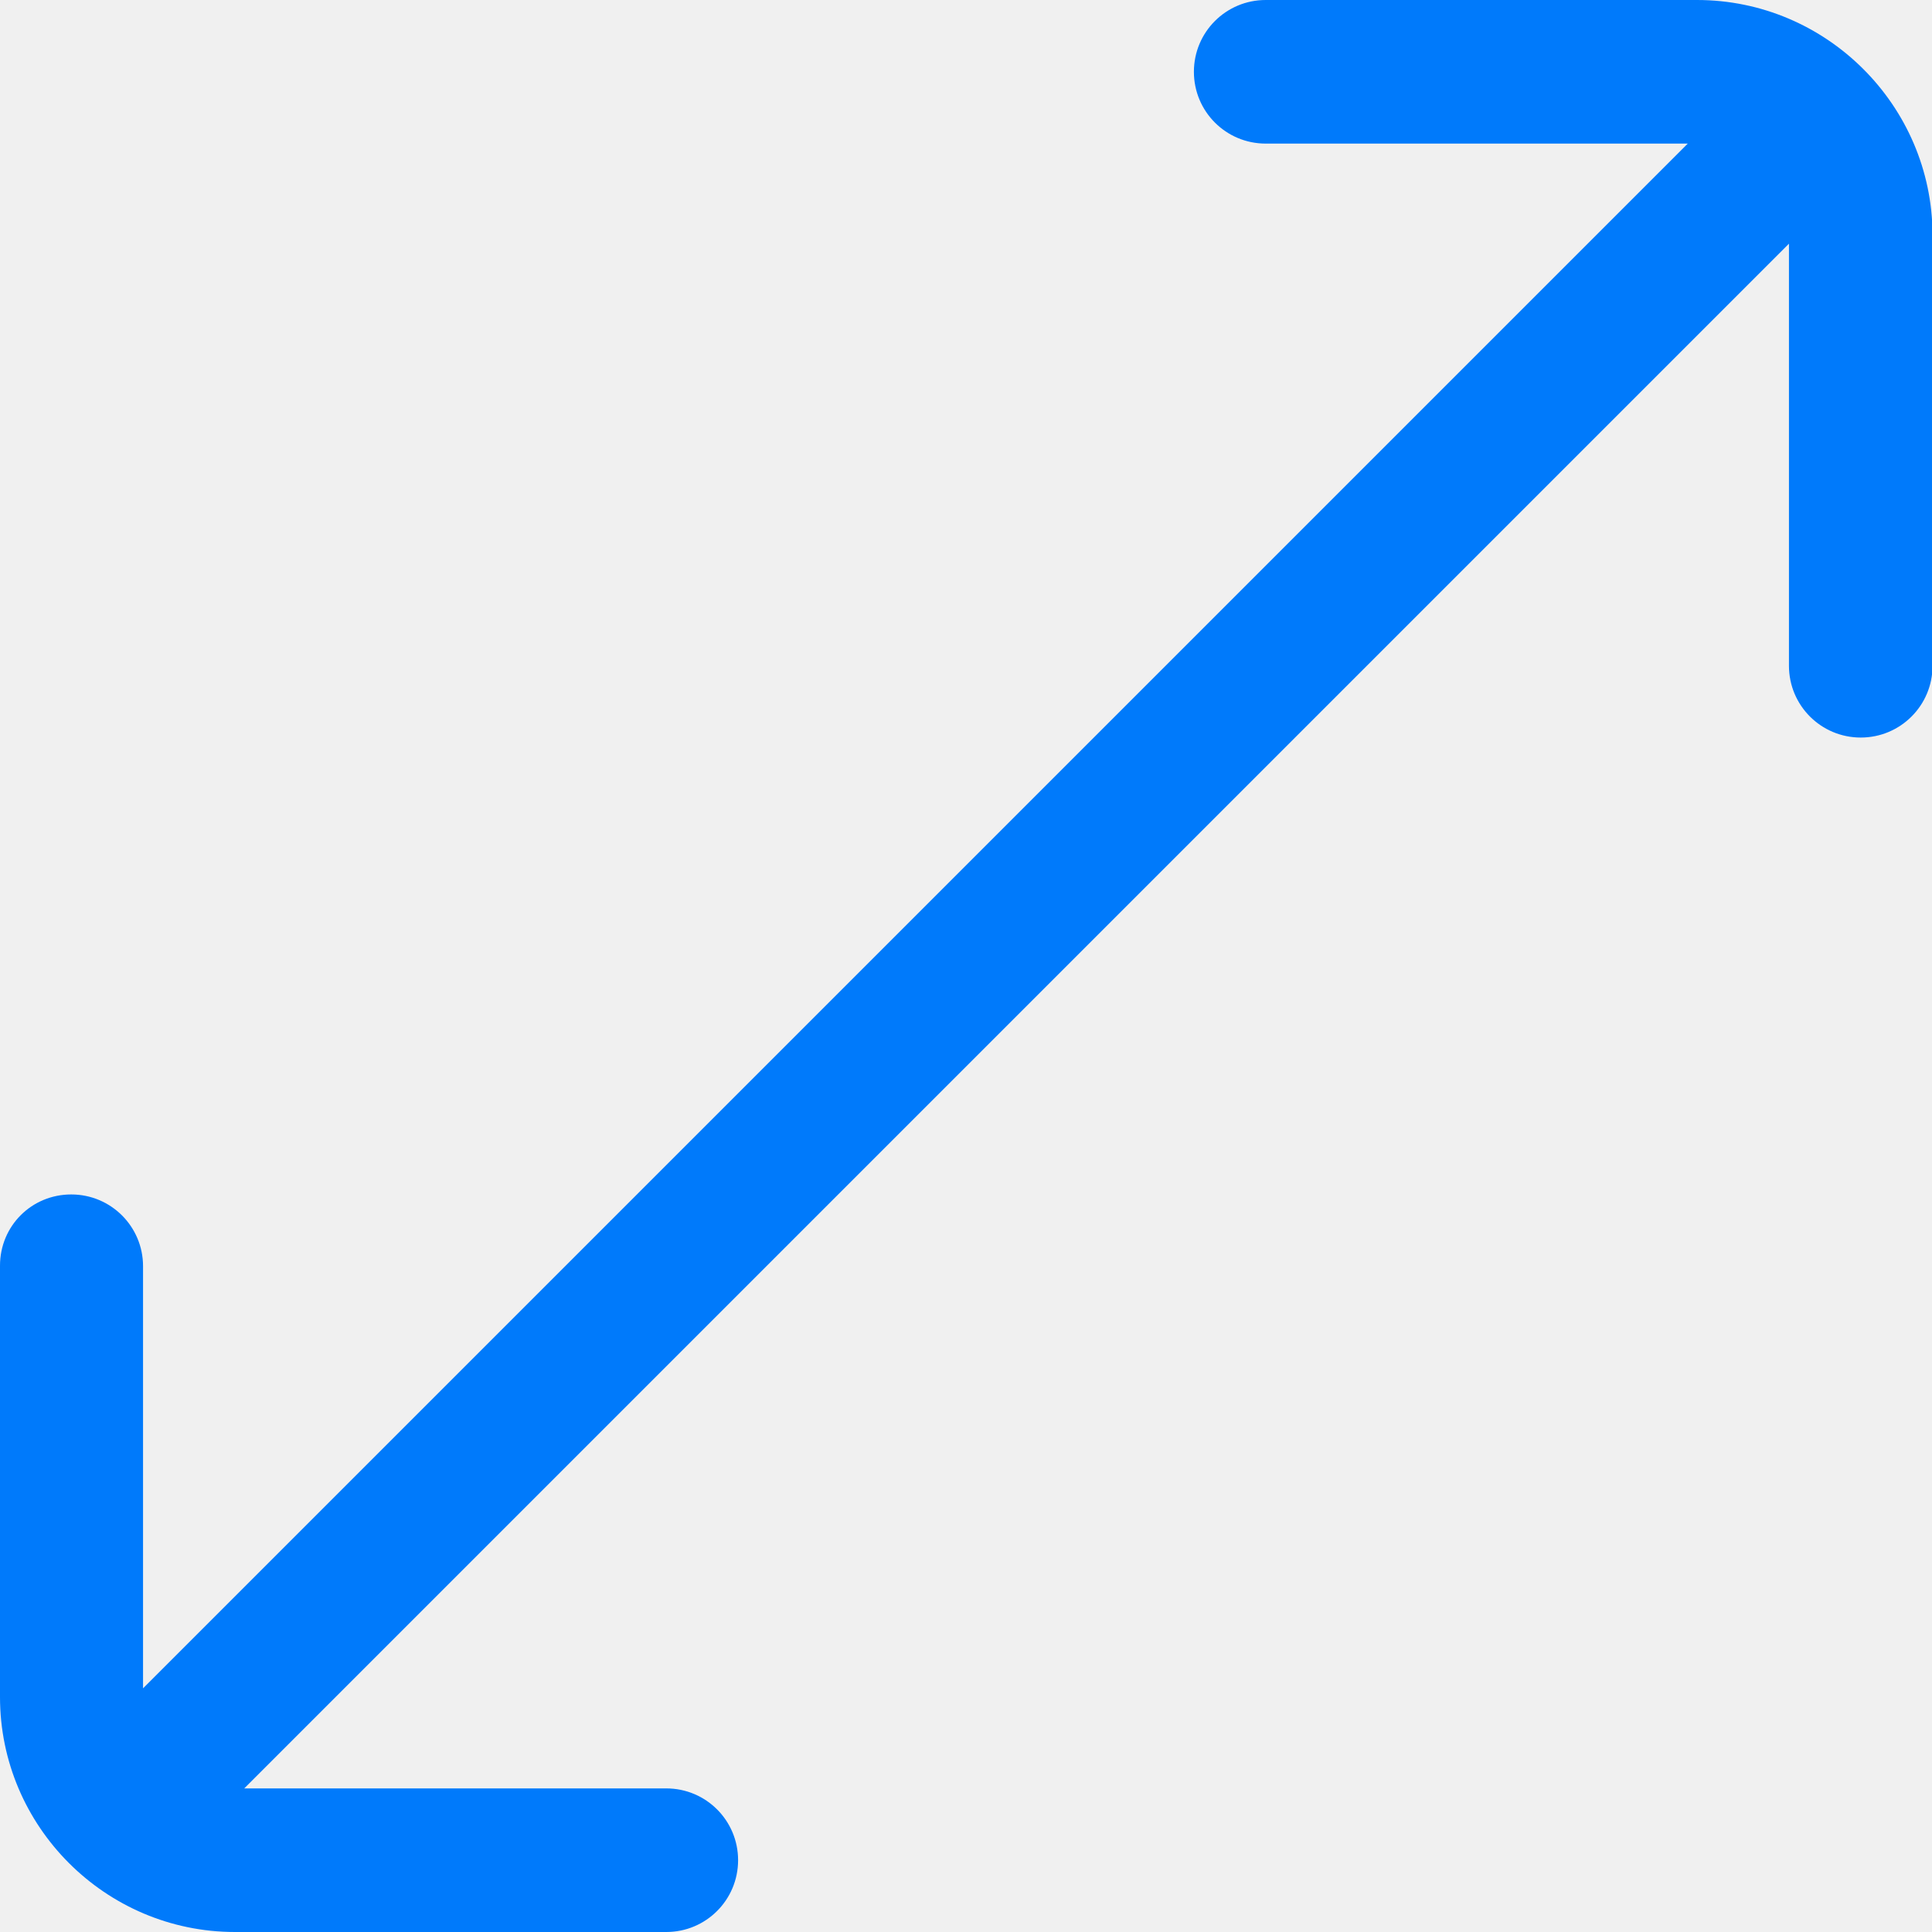
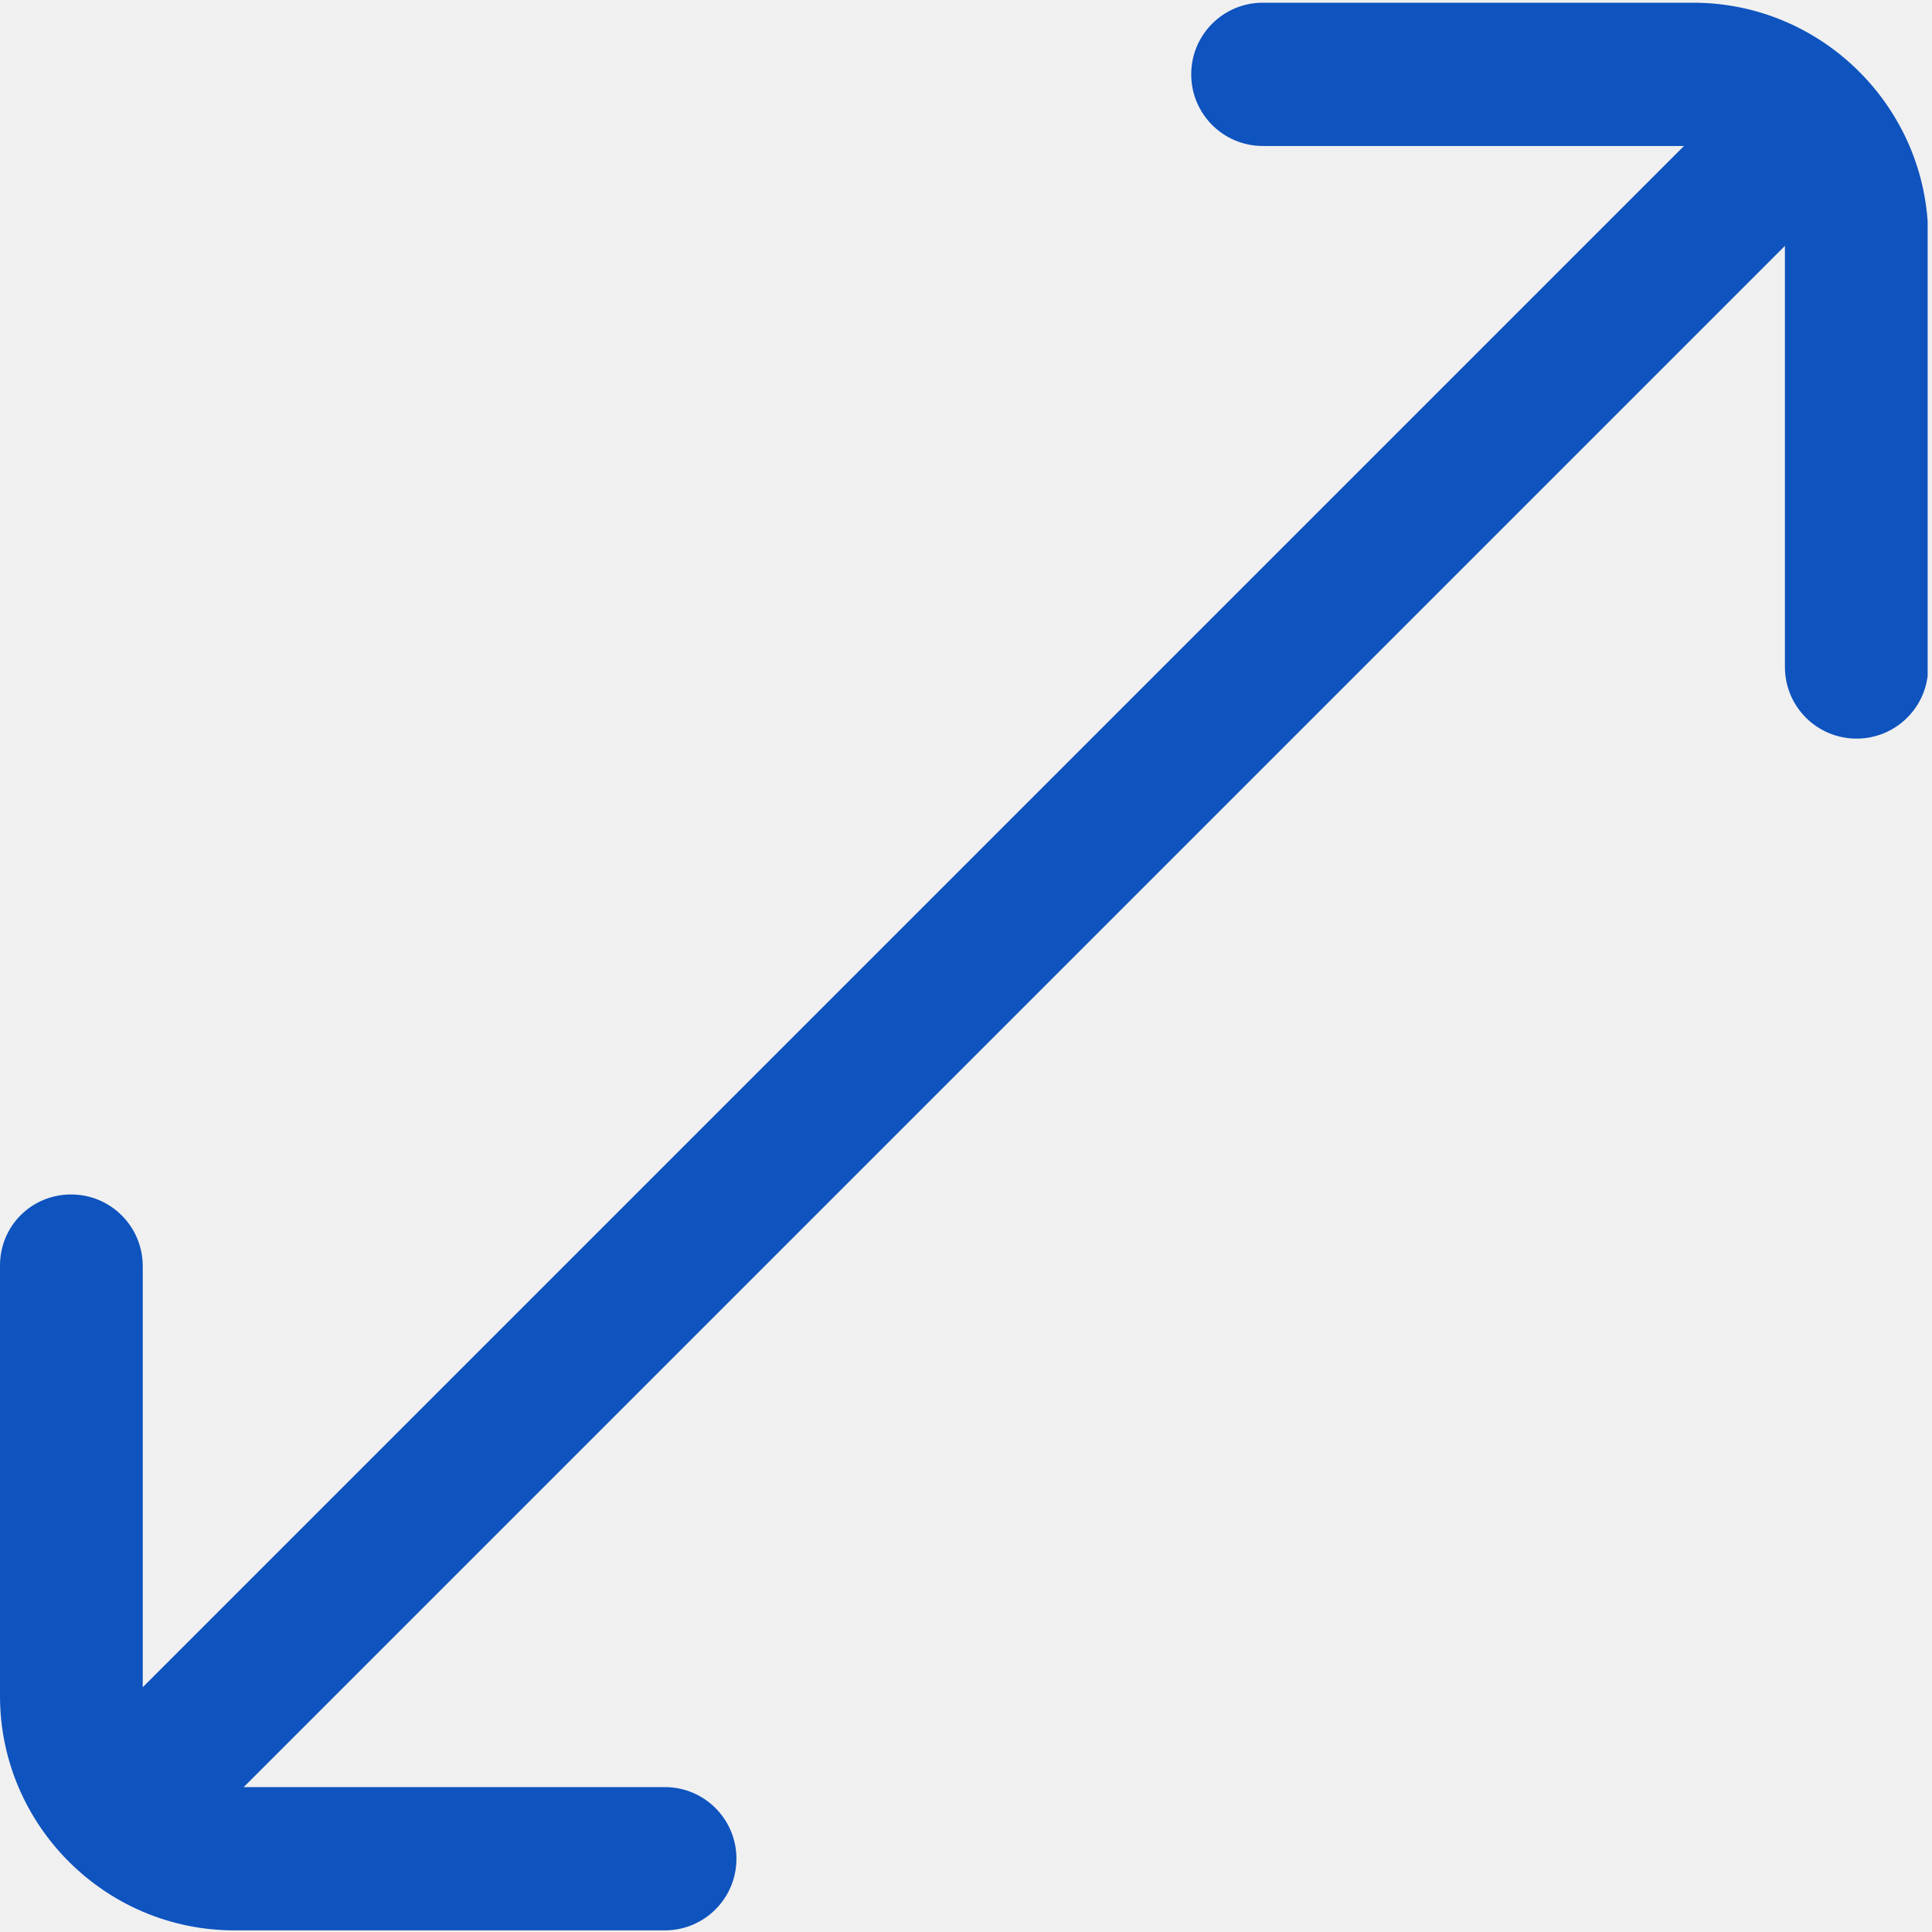
- <svg xmlns="http://www.w3.org/2000/svg" version="1.1" id="Layer_1" x="0px" y="0px" viewBox="0 0 355.2 355.2" style="enable-background:new 0 0 355.2 355.2;" xml:space="preserve">
-   <style type="text/css">
- 	.st0{fill:#007AFB;}
- </style>
-   <path class="st0" d="M43.2,355.2h79.3c7.3,0,13.2-5.9,13.2-13.2s-5.9-13.2-13.2-13.2l-77.6,0l284-284v77.6c0,7.3,5.9,13.2,13.2,13.2  s13.2-5.9,13.2-13.2l0-79.3C355.2,19.4,335.8,0,312,0h-79.3c-7.3,0-13.2,5.9-13.2,13.2s5.9,13.2,13.2,13.2h77.6l-284,284v-77.6  c0-7.3-5.9-13.2-13.2-13.2S0,225.4,0,232.7V312C0,335.8,19.4,355.2,43.2,355.2L43.2,355.2z" />
+ <svg xmlns="http://www.w3.org/2000/svg" width="356" height="356" viewBox="0 0 356 356" fill="none">
+   <g clip-path="url(#clip0_492_193)">
+     <path d="M43.2 355.7H122.5C129.8 355.7 135.7 349.8 135.7 342.5C135.7 335.2 129.8 329.3 122.5 329.3H44.9L328.9 45.3V122.9C328.9 130.2 334.8 136.1 342.1 136.1C349.4 136.1 355.3 130.2 355.3 122.9V43.6C355.2 19.9 335.8 0.5 312 0.5H232.7C225.4 0.5 219.5 6.4 219.5 13.7C219.5 21 225.4 26.9 232.7 26.9H310.3L26.3 310.9V233.3C26.3 226 20.4 220.1 13.1 220.1C5.8 220.1 0 225.9 0 233.2V312.5C0 336.3 19.4 355.7 43.2 355.7Z" fill="#0E53BE" />
+   </g>
+   <defs>
+     <clipPath id="clip0_492_193">
+       <rect width="355.2" height="355.2" fill="white" transform="translate(0 0.5)" />
+     </clipPath>
+   </defs>
</svg>
